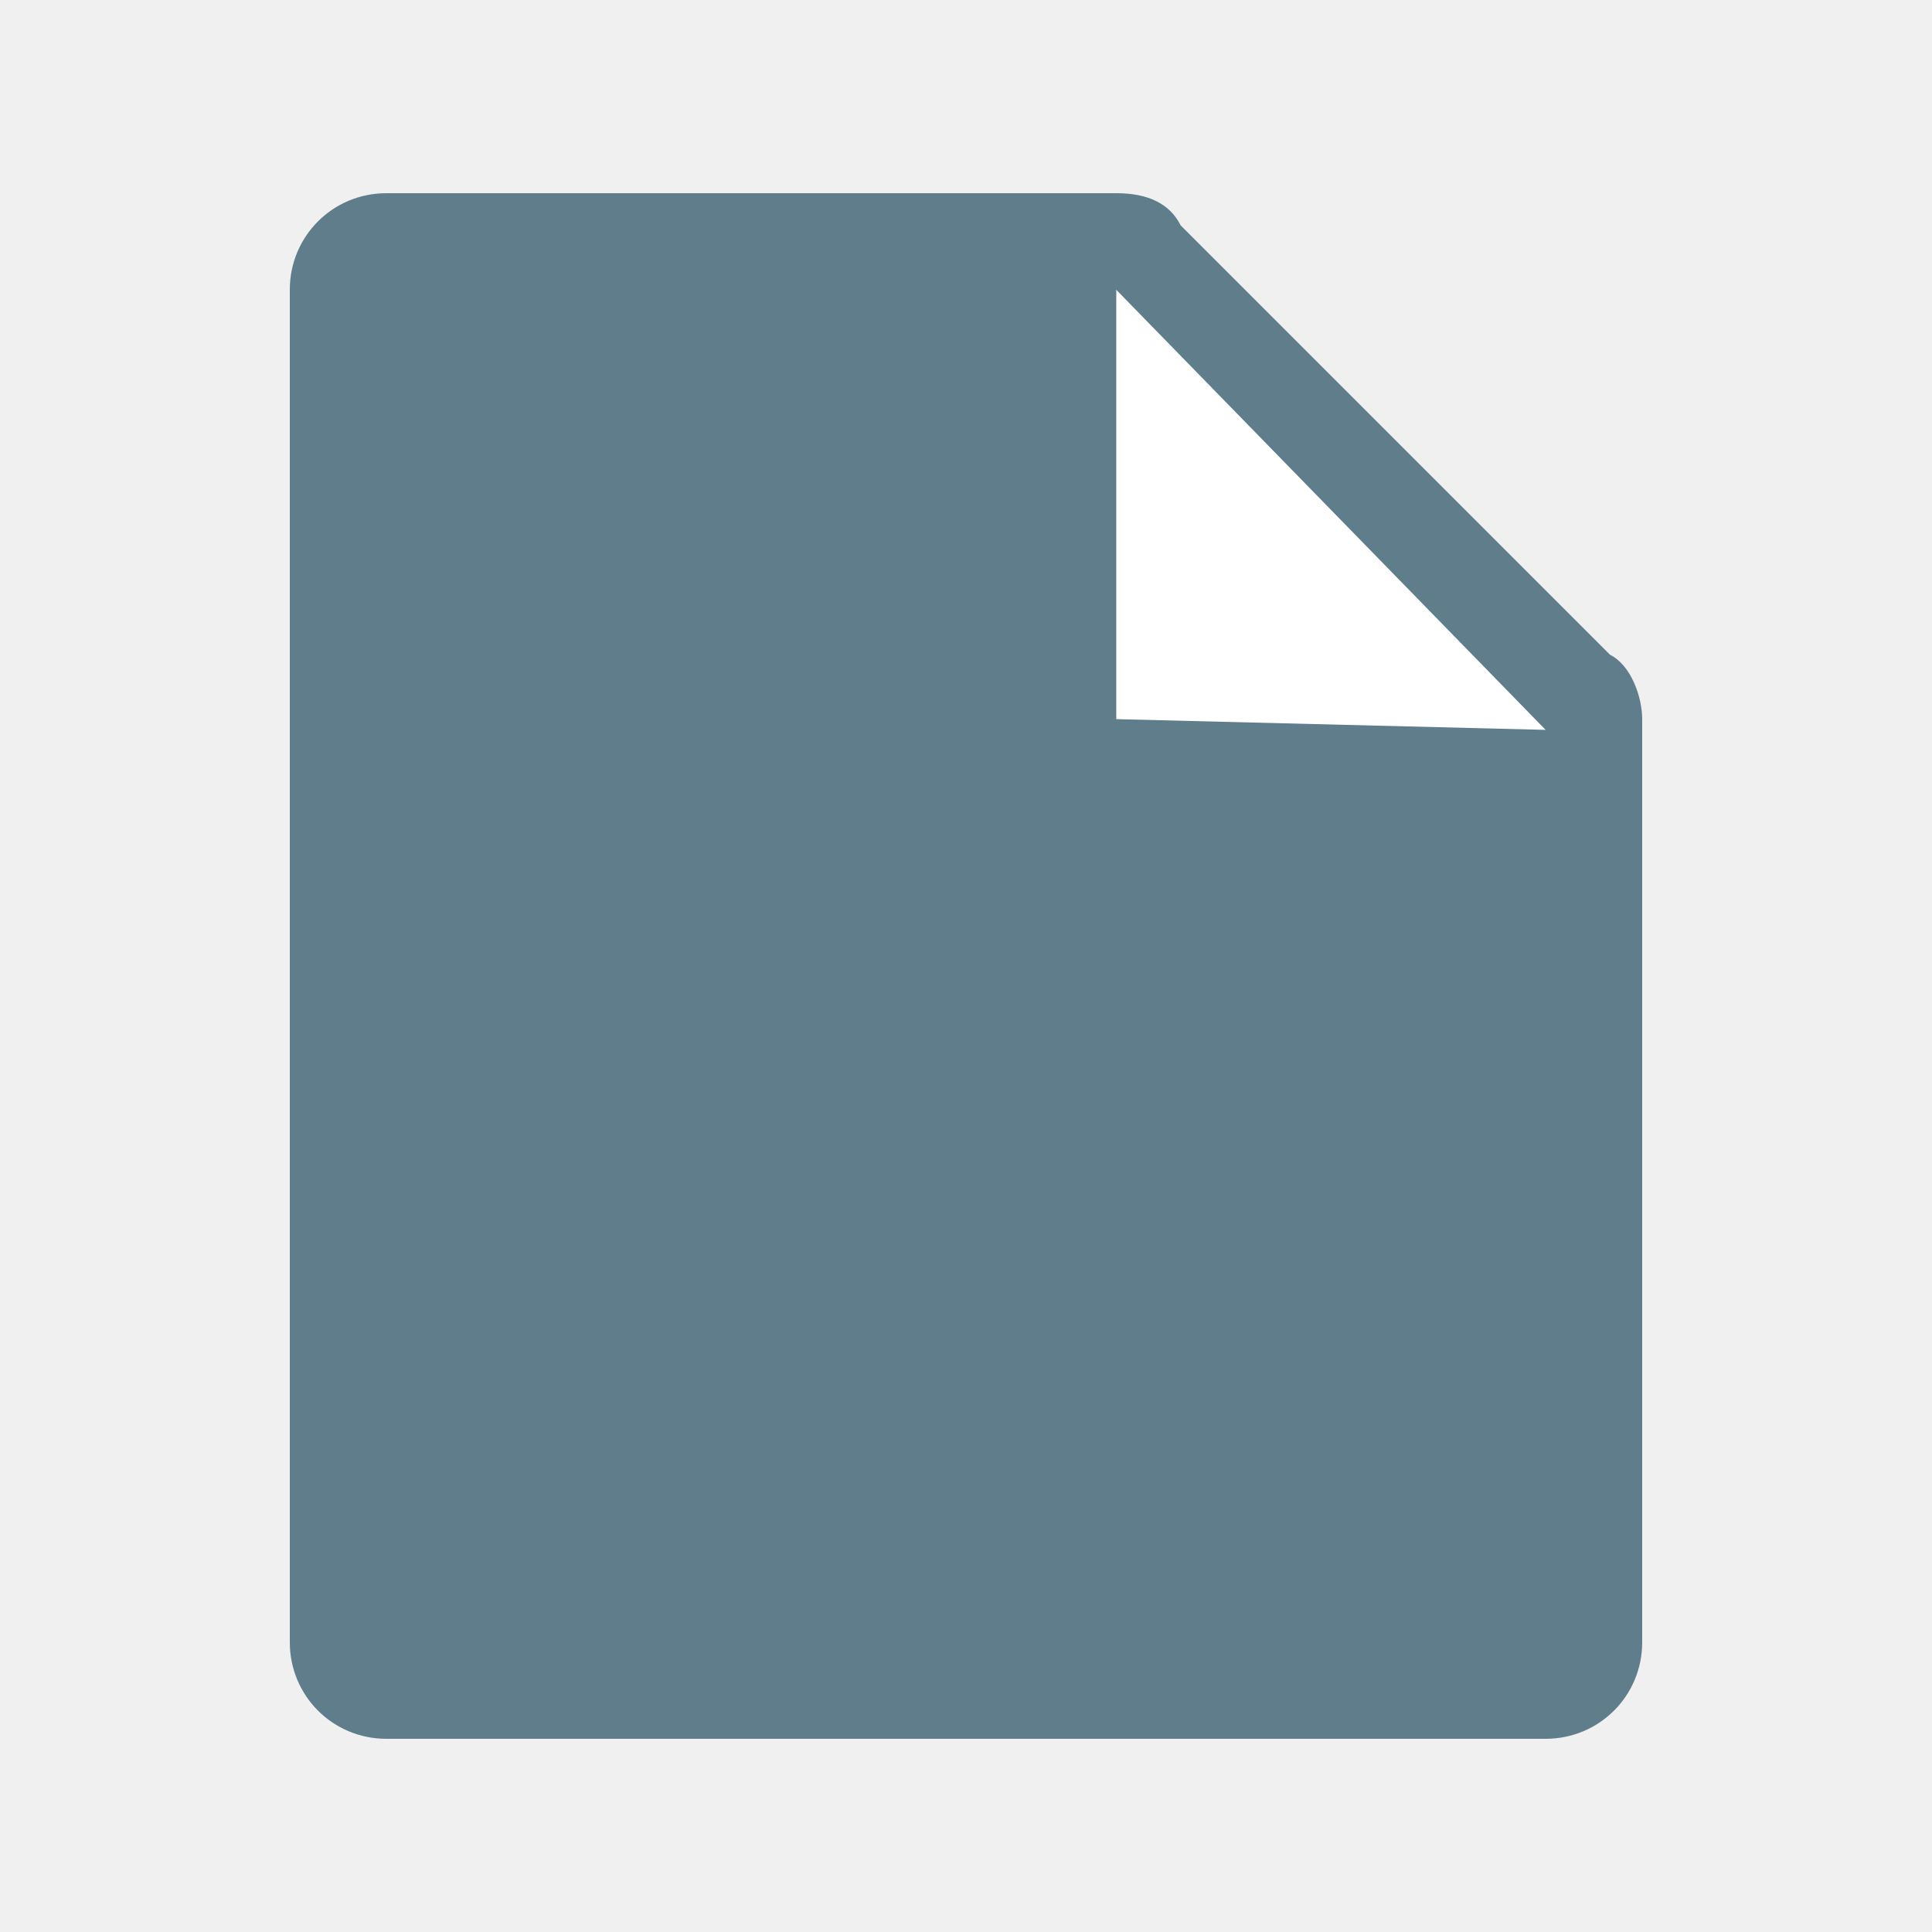
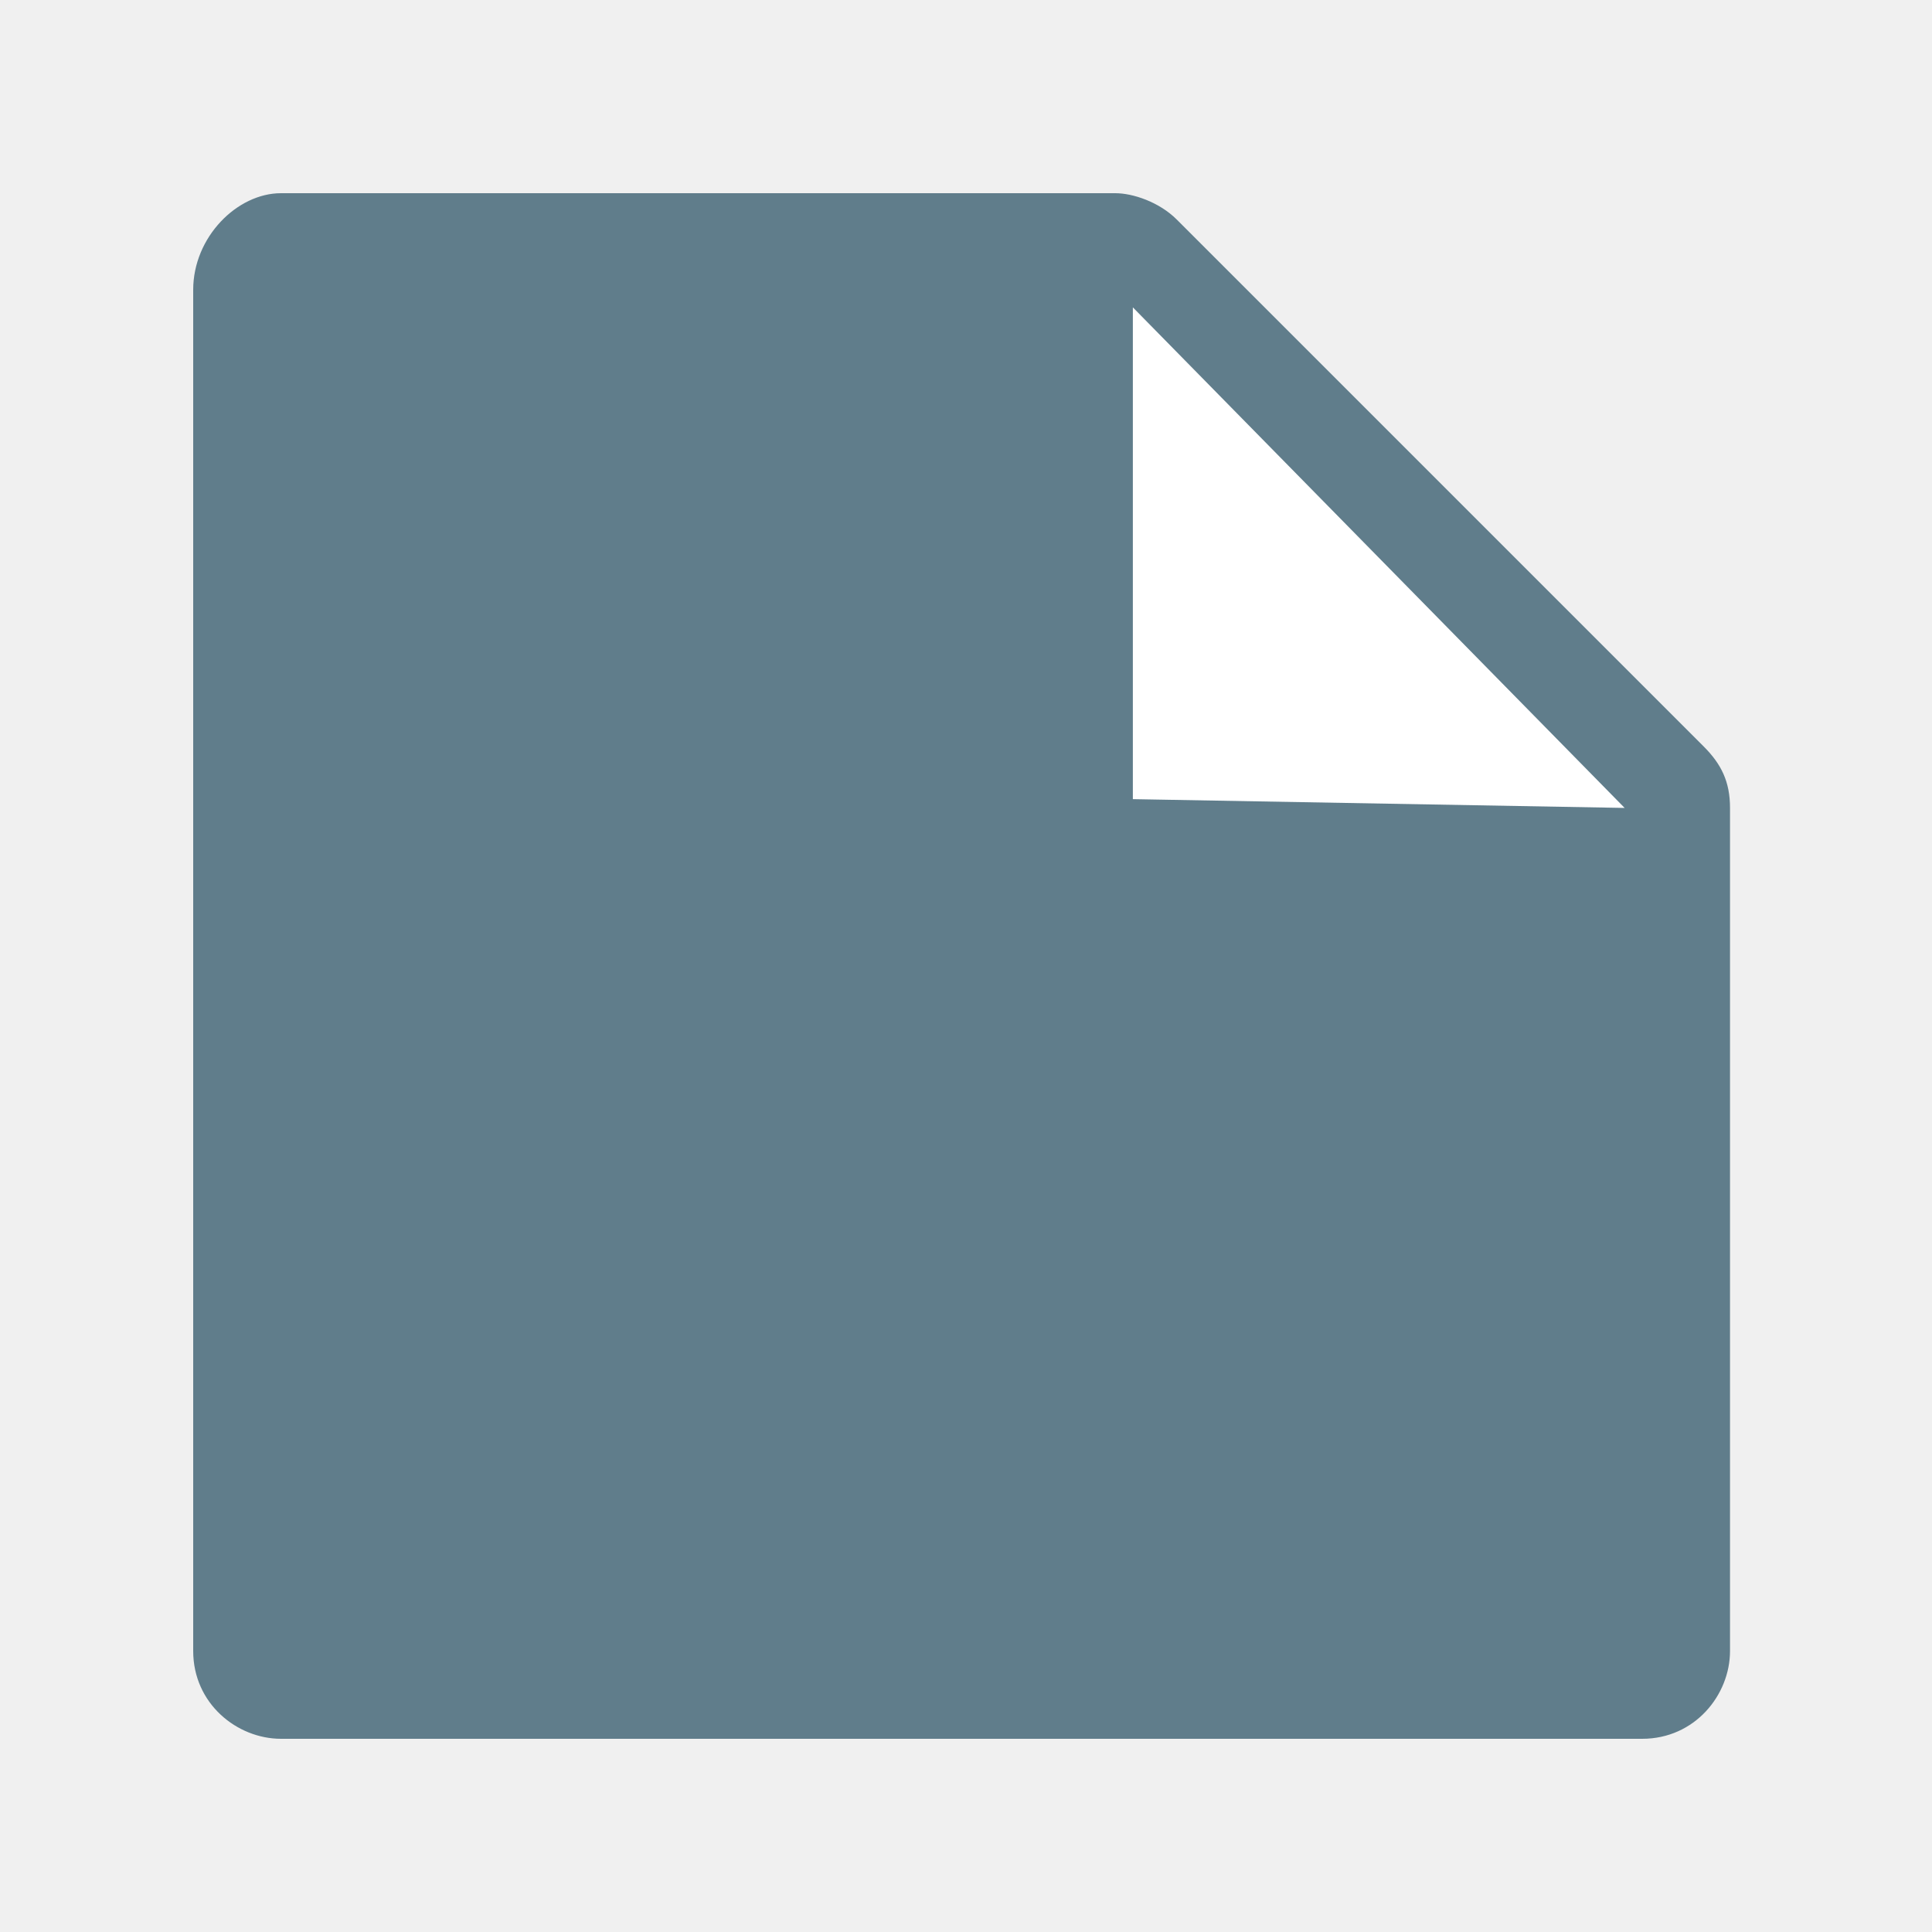
- <svg xmlns="http://www.w3.org/2000/svg" version="1.1" id="Layer_1" x="0px" y="0px" viewBox="0 0 18 18" style="enable-background:new 0 0 18 18;" xml:space="preserve">
+ <svg xmlns="http://www.w3.org/2000/svg" version="1.1" id="Layer_1" x="0px" y="0px" viewBox="0 0 22 22" style="enable-background:new 0 0 22 22;" xml:space="preserve">
  <style type="text/css">
- 	.st0{fill:#607D8B;}
- 	.st1{fill:none;}
+ 	.st0{fill:#616161;}
+ 	.st1{fill:#607D8B;}
	.st2{fill:#FFFFFF;}
+ 	.st3{display:none;}
+ 	.st4{display:inline;fill:none;stroke:#9E9E9E;stroke-width:2.000000e-02;stroke-miterlimit:10;}
</style>
-   <path class="st0" d="M10.4,1.8H3.6c-0.5,0-0.9,0.4-0.9,0.9v12.6c0,0.5,0.4,0.9,0.9,0.9h10.8c0.5,0,0.9-0.4,0.9-0.9V6.7  c0-0.2-0.1-0.5-0.3-0.6l-4-4C10.9,1.9,10.7,1.8,10.4,1.8z" />
-   <path class="st1" d="M0,0h18v18H0V0z" />
-   <polygon class="st2" points="10.4,2.7 10.4,6.7 14.4,6.8 " />
+   <g>
+     <g>
+       <polygon class="st0" points="19.8,8 19.8,8 19.8,8   " />
+     </g>
+     <g>
+       <polygon class="st0" points="13.9,2.2 13.9,2.2 14,2.2   " />
+     </g>
+     <path class="st1" d="M2.2,3.3l0,15.5c0,0.6,0.5,1,1,1h15.5c0.6,0,1-0.5,1-1V9.2c0-0.3-0.1-0.5-0.3-0.7l-6-6   c-0.2-0.2-0.5-0.3-0.7-0.3l-9.5,0C2.7,2.2,2.2,2.7,2.2,3.3z" />
+   </g>
+   <polygon class="st2" points="12.9,3.5 18.5,9.2 12.9,9.1 " />
+   <g class="st3">
+     <line class="st4" x1="11" y1="0" x2="11" y2="22" />
+     <path class="st4" d="M21.5,11" />
+     <path class="st4" d="M0.4,11" />
+     <line class="st4" x1="0" y1="22" x2="22" y2="0" />
+     <line class="st4" x1="11" y1="0" x2="22" y2="11" />
+     <line class="st4" x1="0" y1="11" x2="11" y2="22" />
+     <line class="st4" x1="22" y1="11" x2="11" y2="22" />
+     <line class="st4" x1="11" y1="0" x2="0" y2="11" />
+     <line class="st4" x1="14.3" y1="0" x2="14.3" y2="22" />
+     <line class="st4" x1="7.7" y1="0" x2="7.7" y2="22" />
+     <line class="st4" x1="3.3" y1="0" x2="3.3" y2="22" />
+     <line class="st4" x1="18.7" y1="0" x2="18.7" y2="22" />
+     <line class="st4" x1="22" y1="11" x2="0" y2="11" />
+     <line class="st4" x1="22" y1="14.3" x2="0" y2="14.3" />
+     <line class="st4" x1="22" y1="7.7" x2="0" y2="7.7" />
+     <line class="st4" x1="22" y1="3.3" x2="0" y2="3.3" />
+     <line class="st4" x1="22" y1="18.7" x2="0" y2="18.7" />
+     <line class="st4" x1="2.2" y1="0" x2="2.2" y2="22" />
+     <line class="st4" x1="19.8" y1="0" x2="19.8" y2="22" />
+     <line class="st4" x1="0" y1="19.8" x2="22" y2="19.8" />
+     <line class="st4" x1="0" y1="2.2" x2="22" y2="2.2" />
+     <line class="st4" x1="17.6" y1="0" x2="17.6" y2="22" />
+     <line class="st4" x1="11" y1="1.6" x2="20.3" y2="11" />
+     <line class="st4" x1="1.6" y1="11" x2="11" y2="20.3" />
+     <line class="st4" x1="20.3" y1="11" x2="11" y2="20.3" />
+     <line class="st4" x1="11" y1="1.6" x2="1.6" y2="11" />
+     <line class="st4" x1="0" y1="0" x2="22" y2="22" />
+     <line class="st4" x1="6.6" y1="0" x2="6.6" y2="22" />
+     <line class="st4" x1="15.4" y1="0" x2="15.4" y2="22" />
+     <line class="st4" x1="0" y1="15.4" x2="22" y2="15.4" />
+     <line class="st4" x1="0" y1="6.6" x2="22" y2="6.6" />
+     <line class="st4" x1="20.9" y1="22" x2="0" y2="1.1" />
+     <line class="st4" x1="1.1" y1="0" x2="22" y2="20.9" />
+     <path class="st4" d="M22,22" />
+     <path class="st4" d="M0,0" />
+     <line class="st4" x1="20.9" y1="22" x2="0" y2="1.1" />
+     <line class="st4" x1="1.1" y1="0" x2="22" y2="20.9" />
+     <line class="st4" x1="0" y1="20.9" x2="20.9" y2="0" />
+     <line class="st4" x1="22" y1="1.1" x2="1.1" y2="22" />
+     <line class="st4" x1="4.4" y1="0" x2="4.4" y2="22" />
+     <line class="st4" x1="22" y1="17.6" x2="0" y2="17.6" />
+     <line class="st4" x1="22" y1="4.4" x2="0" y2="4.4" />
+     <rect x="7.9" y="7.9" transform="matrix(0.7071 -0.7071 0.7071 0.7071 -4.5549 11.0015)" class="st4" width="6.2" height="6.2" />
+     <line class="st4" x1="0" y1="16.5" x2="22" y2="16.5" />
+     <line class="st4" x1="16.5" y1="22" x2="16.5" y2="0" />
+     <line class="st4" x1="5.5" y1="22" x2="5.5" y2="0" />
+     <line class="st4" x1="22" y1="5.5" x2="0" y2="5.5" />
+     <line class="st4" x1="12.1" y1="0" x2="12.1" y2="22" />
+     <line class="st4" x1="13.2" y1="0" x2="13.2" y2="22" />
+     <line class="st4" x1="8.8" y1="22" x2="8.8" y2="0" />
+     <line class="st4" x1="9.9" y1="22" x2="9.9" y2="0" />
+     <line class="st4" x1="0" y1="7.7" x2="22" y2="7.7" />
+     <line class="st4" x1="0" y1="14.3" x2="22" y2="14.3" />
+     <line class="st4" x1="0" y1="9.9" x2="22" y2="9.9" />
+     <line class="st4" x1="0" y1="8.8" x2="22" y2="8.8" />
+     <line class="st4" x1="22" y1="13.2" x2="0" y2="13.2" />
+     <line class="st4" x1="22" y1="12.1" x2="0" y2="12.1" />
+     <line class="st4" x1="1.1" y1="0" x2="1.1" y2="22" />
+     <line class="st4" x1="20.9" y1="0" x2="20.9" y2="22" />
+     <line class="st4" x1="0" y1="1.1" x2="22" y2="1.1" />
+     <line class="st4" x1="0" y1="20.9" x2="22" y2="20.9" />
+   </g>
</svg>
